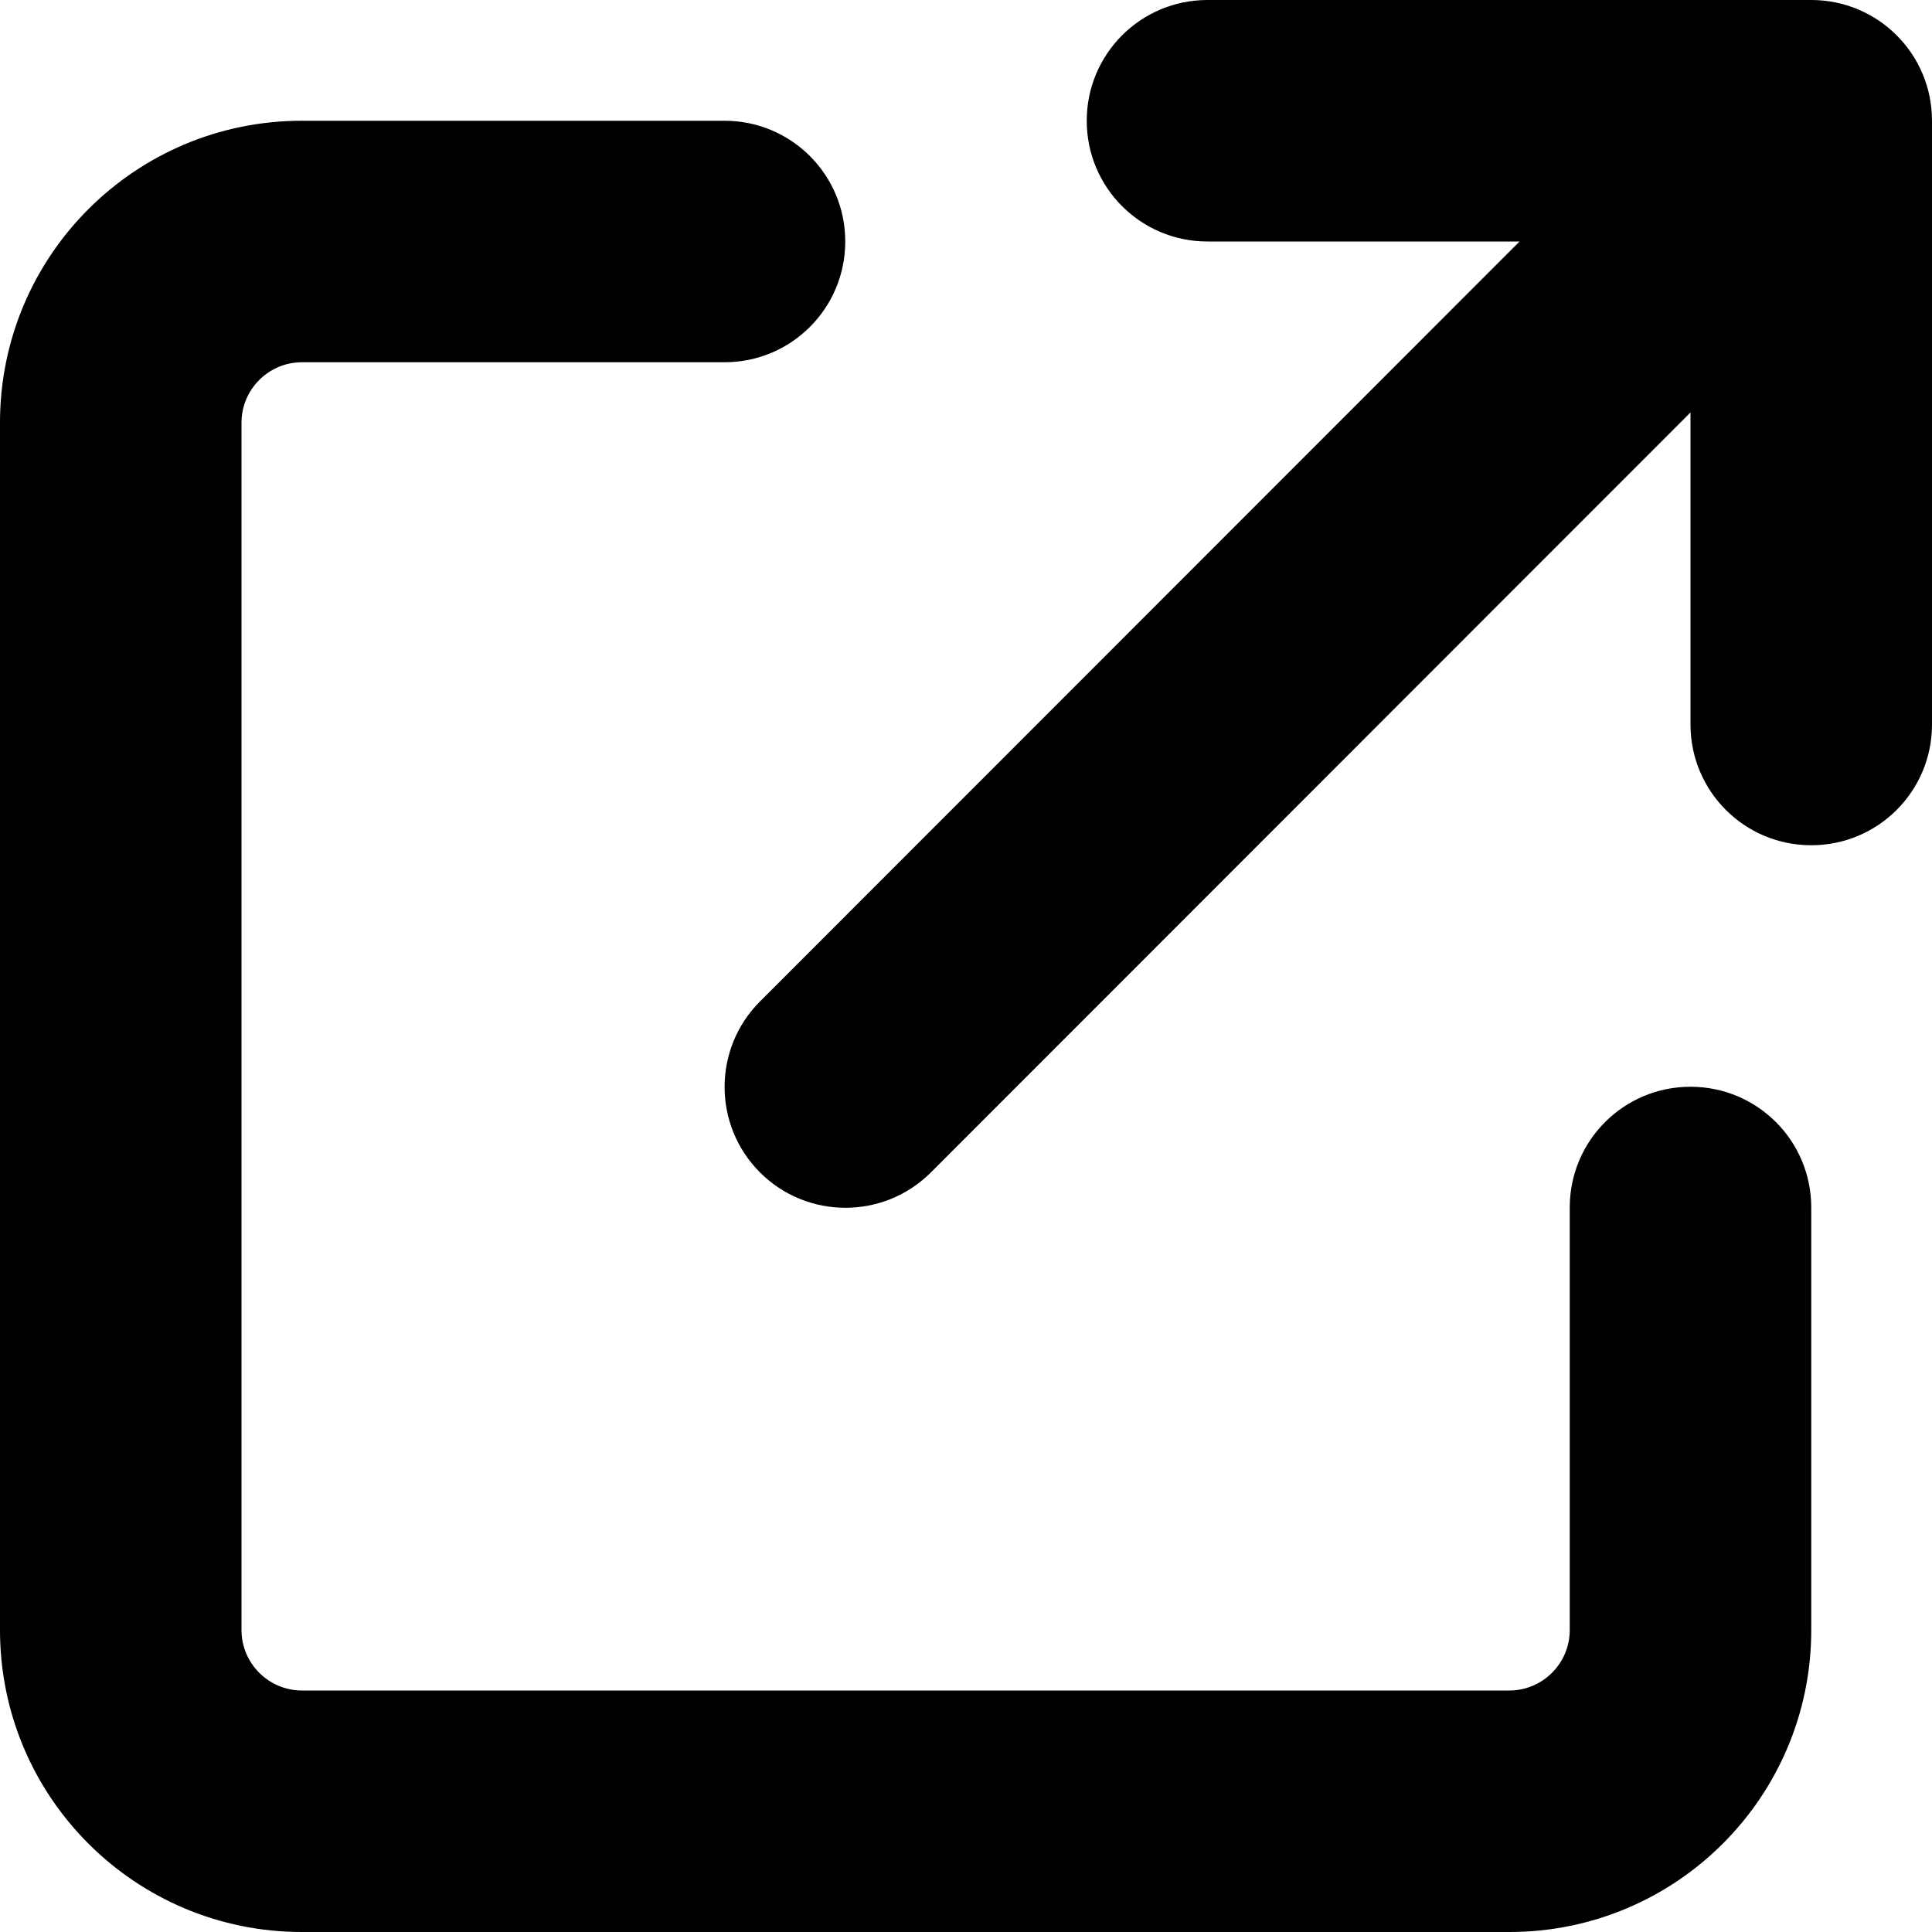
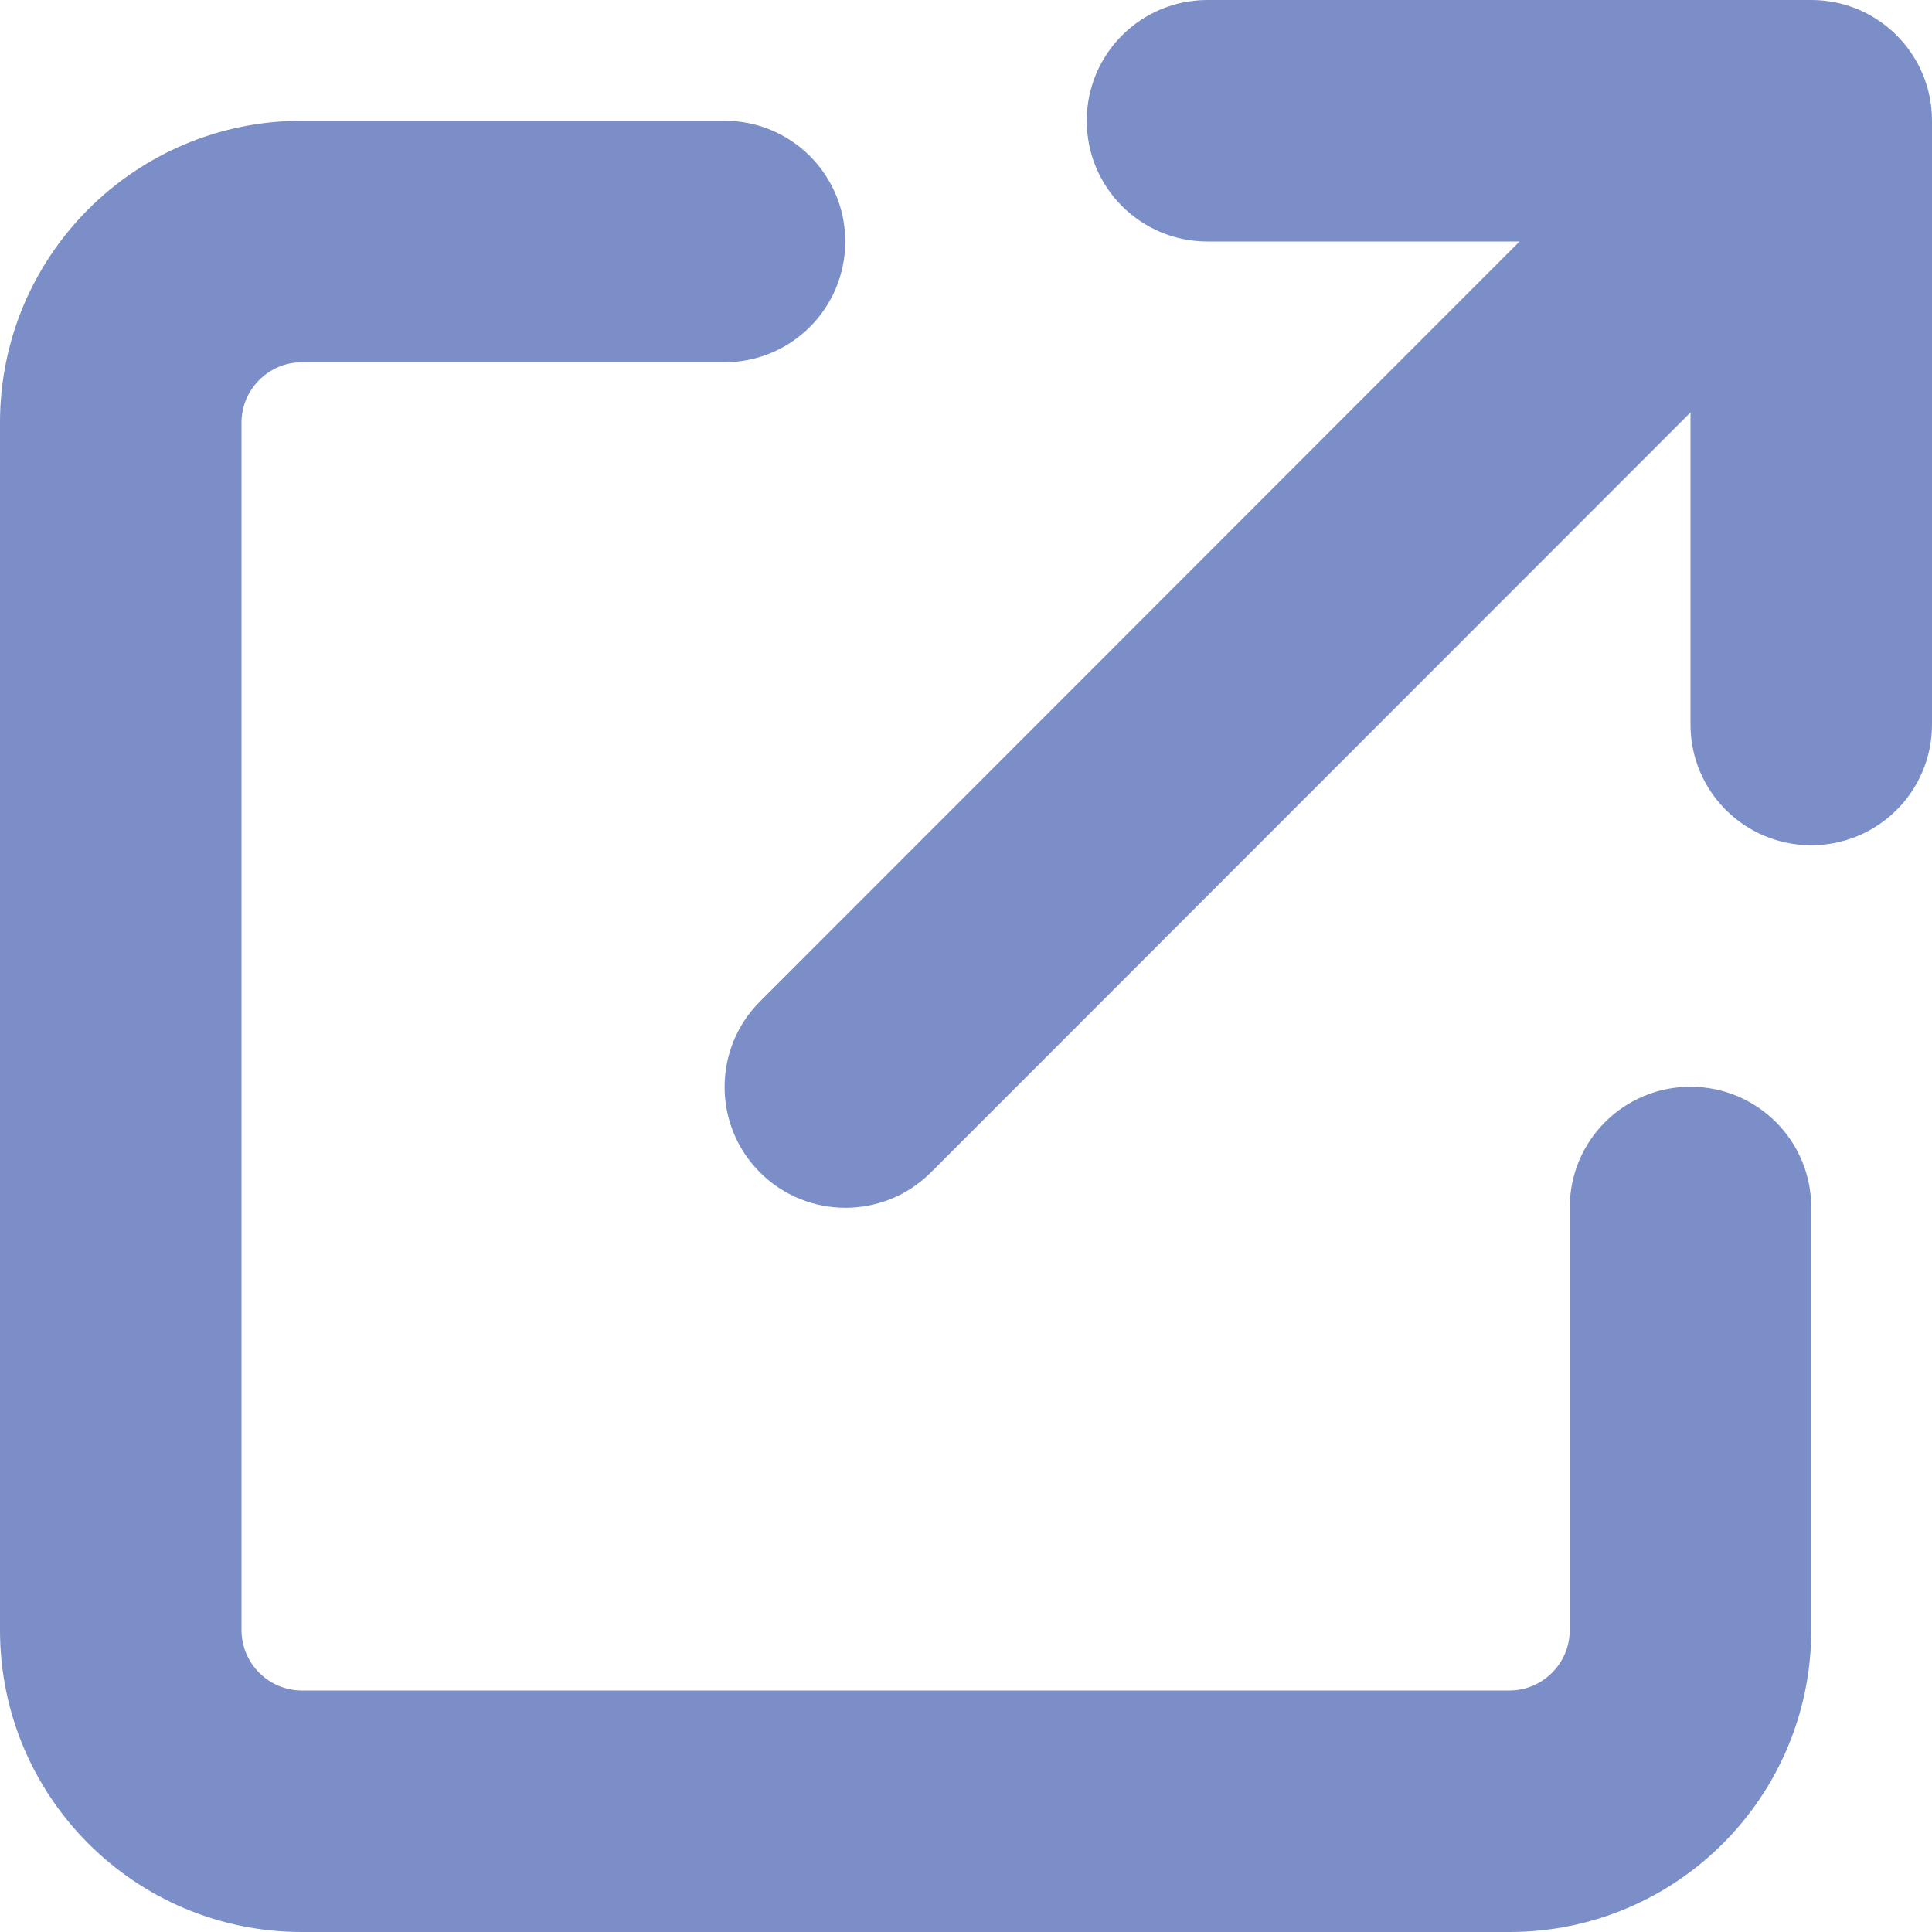
- <svg xmlns="http://www.w3.org/2000/svg" viewBox="0 0 512 512">
+ <svg xmlns="http://www.w3.org/2000/svg" fill="#7B8EC8" viewBox="0 0 512 512">
  <path d="M320 0c-17.7 0-32 14.3-32 32s14.3 32 32 32l82.7 0L201.4 265.4c-12.5 12.5-12.5 32.8 0 45.3s32.8 12.5 45.3 0L448 109.3l0 82.7c0 17.7 14.3 32 32 32s32-14.3 32-32l0-160c0-17.7-14.3-32-32-32L320 0zM80 32C35.8 32 0 67.8 0 112L0 432c0 44.2 35.8 80 80 80l320 0c44.2 0 80-35.8 80-80l0-112c0-17.7-14.3-32-32-32s-32 14.3-32 32l0 112c0 8.8-7.2 16-16 16L80 448c-8.8 0-16-7.2-16-16l0-320c0-8.8 7.2-16 16-16l112 0c17.7 0 32-14.3 32-32s-14.3-32-32-32L80 32z" />
</svg>
